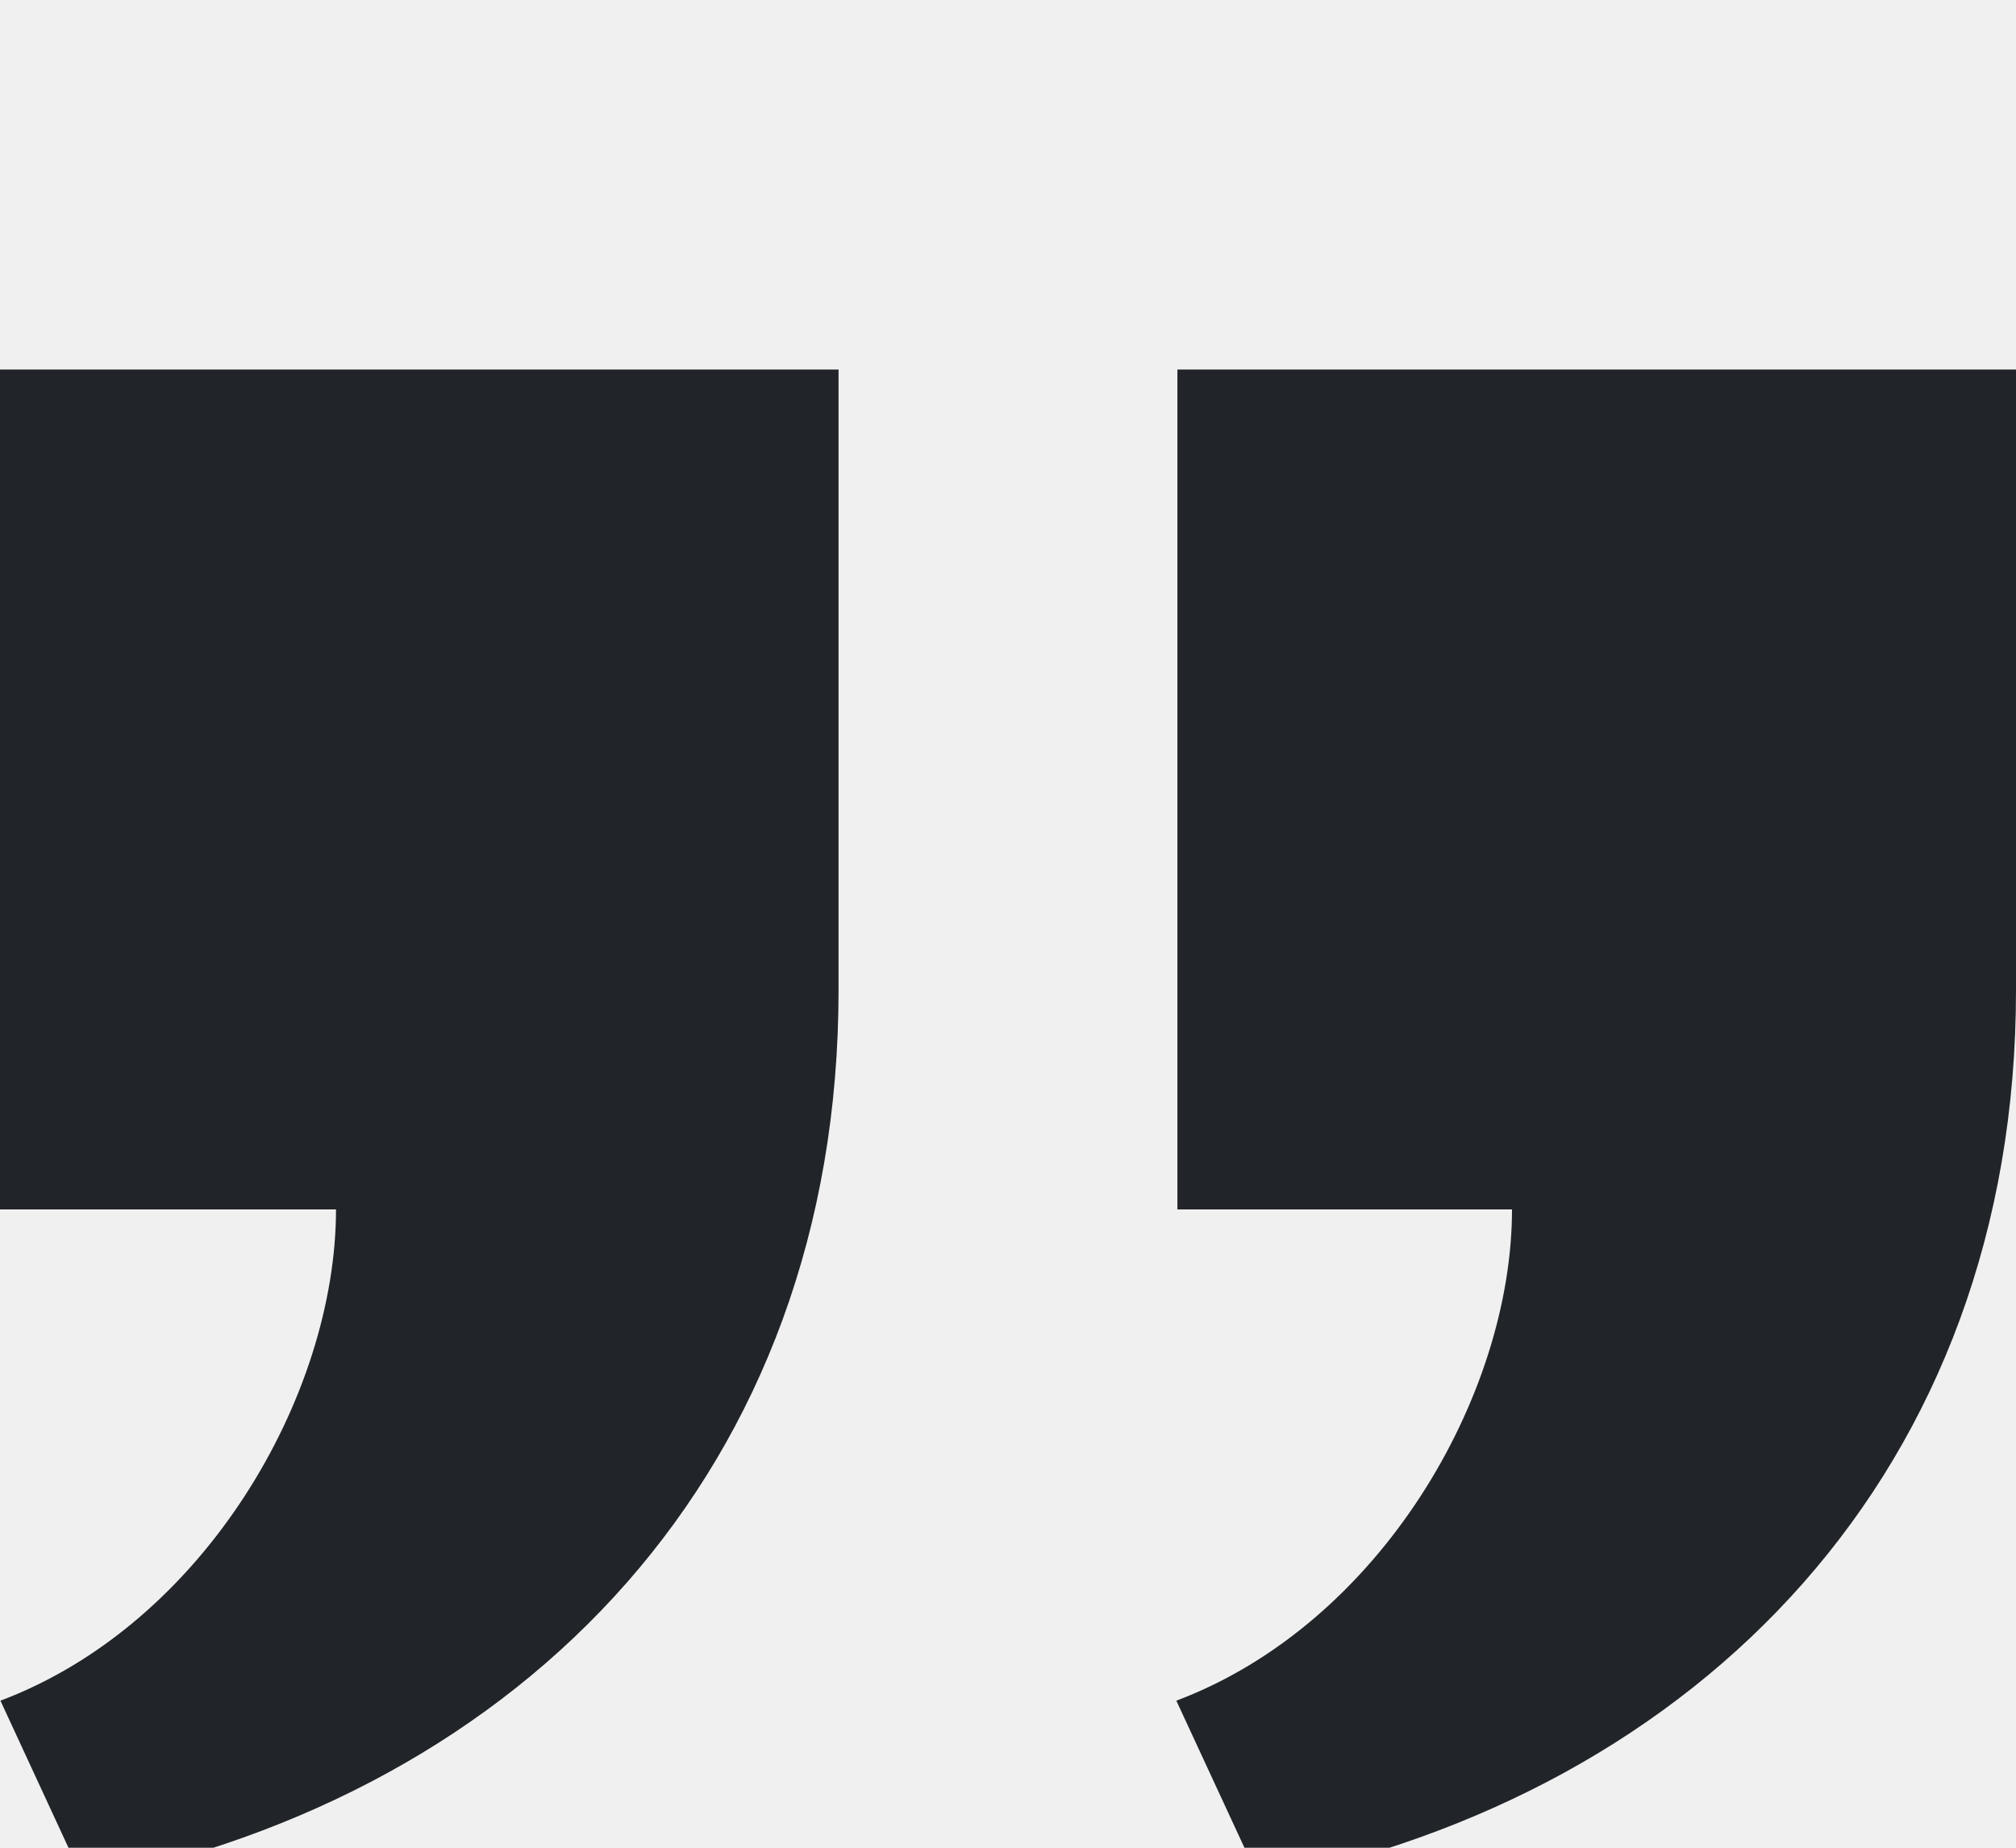
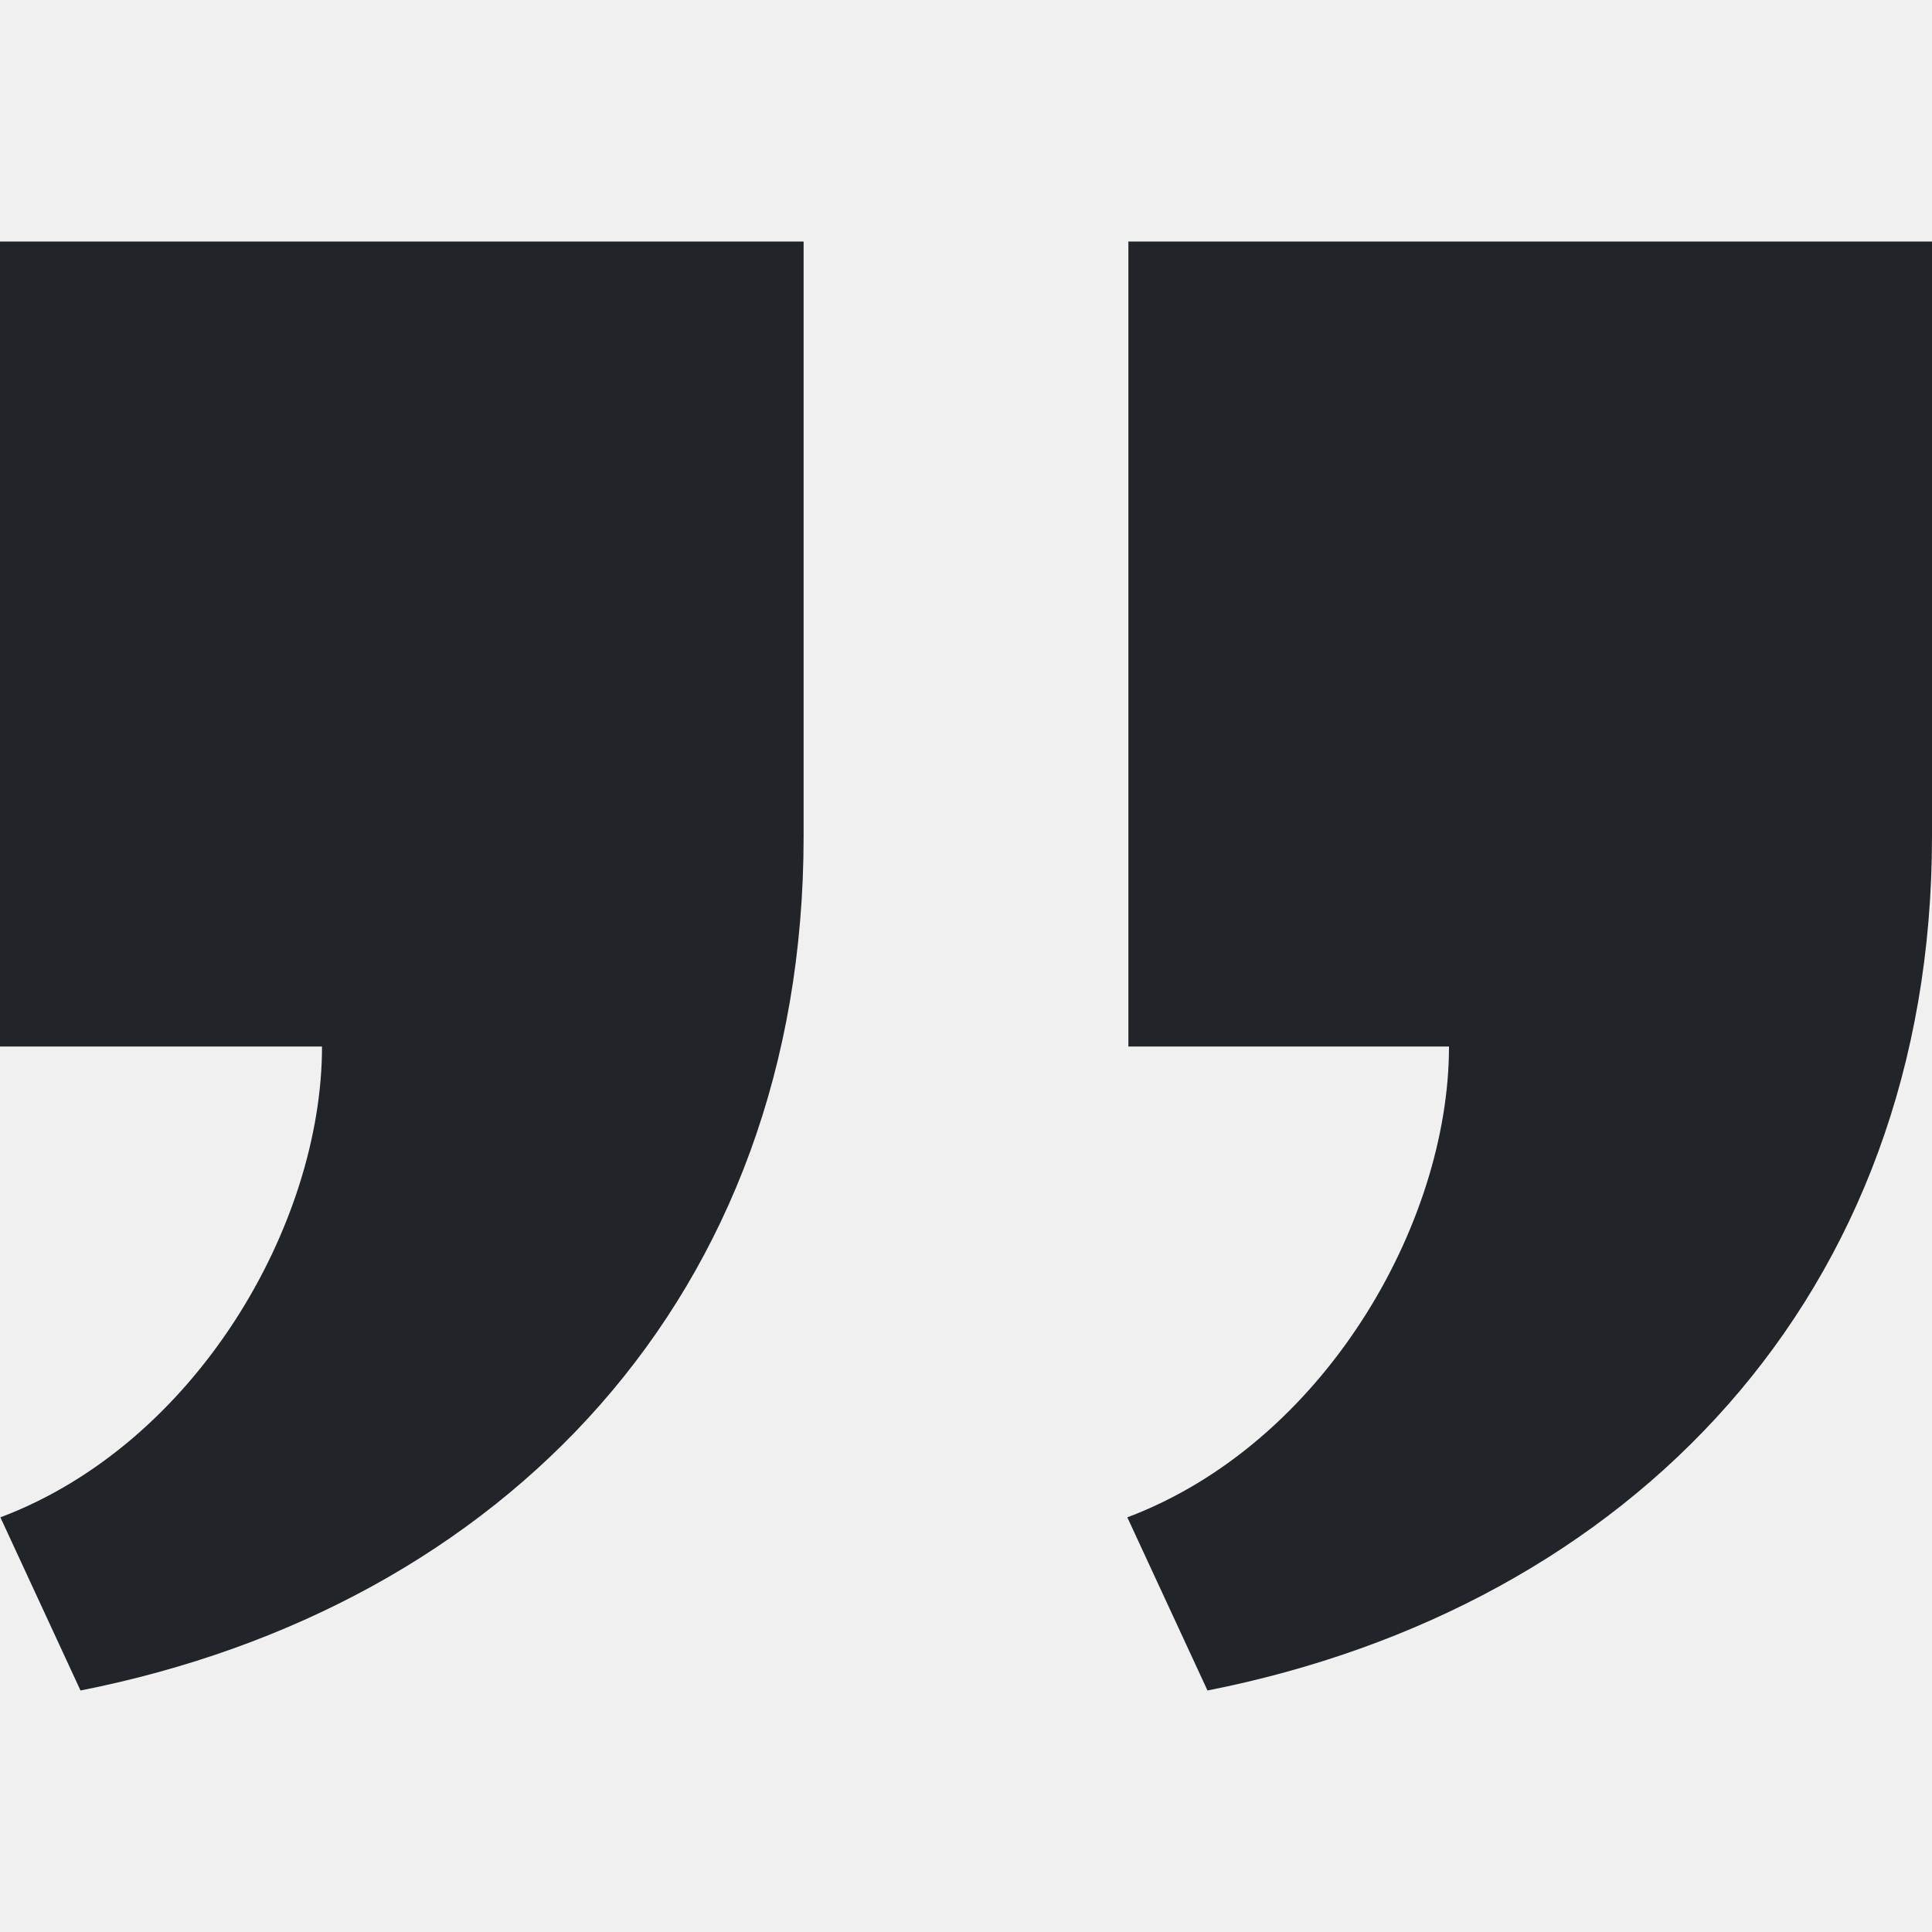
- <svg xmlns="http://www.w3.org/2000/svg" width="60" height="55" viewBox="0 0 60 55" fill="none">
-   <g clip-path="url(#clip0_1_61)">
-     <path d="M24.957 11V29.477C24.957 43.737 15.63 53.403 2.5 56L0.013 50.623C6.093 48.33 10 41.528 10 36H0V11H24.957ZM60 11V29.477C60 43.737 50.63 53.405 37.5 56L35.01 50.623C41.093 48.33 45 41.528 45 36H35.042V11H60Z" fill="#212529" />
-   </g>
-   <defs>
-     <clipPath id="clip0_1_61">
-       <rect width="60" height="55" fill="white" />
-     </clipPath>
-   </defs>
+ <svg xmlns="http://www.w3.org/2000/svg" width="40" height="40" viewBox="0 0 40 40" fill="none">
+   <path d="M16.638 5V17.318C16.638 26.825 10.42 33.268 1.667 35L0.008 31.415C4.062 29.887 6.667 25.352 6.667 21.667H0V5H16.638ZM40 5V17.318C40 26.825 33.753 33.27 25 35L23.34 31.415C27.395 29.887 30 25.352 30 21.667H23.362V5H40Z" fill="#212529" />
</svg>
